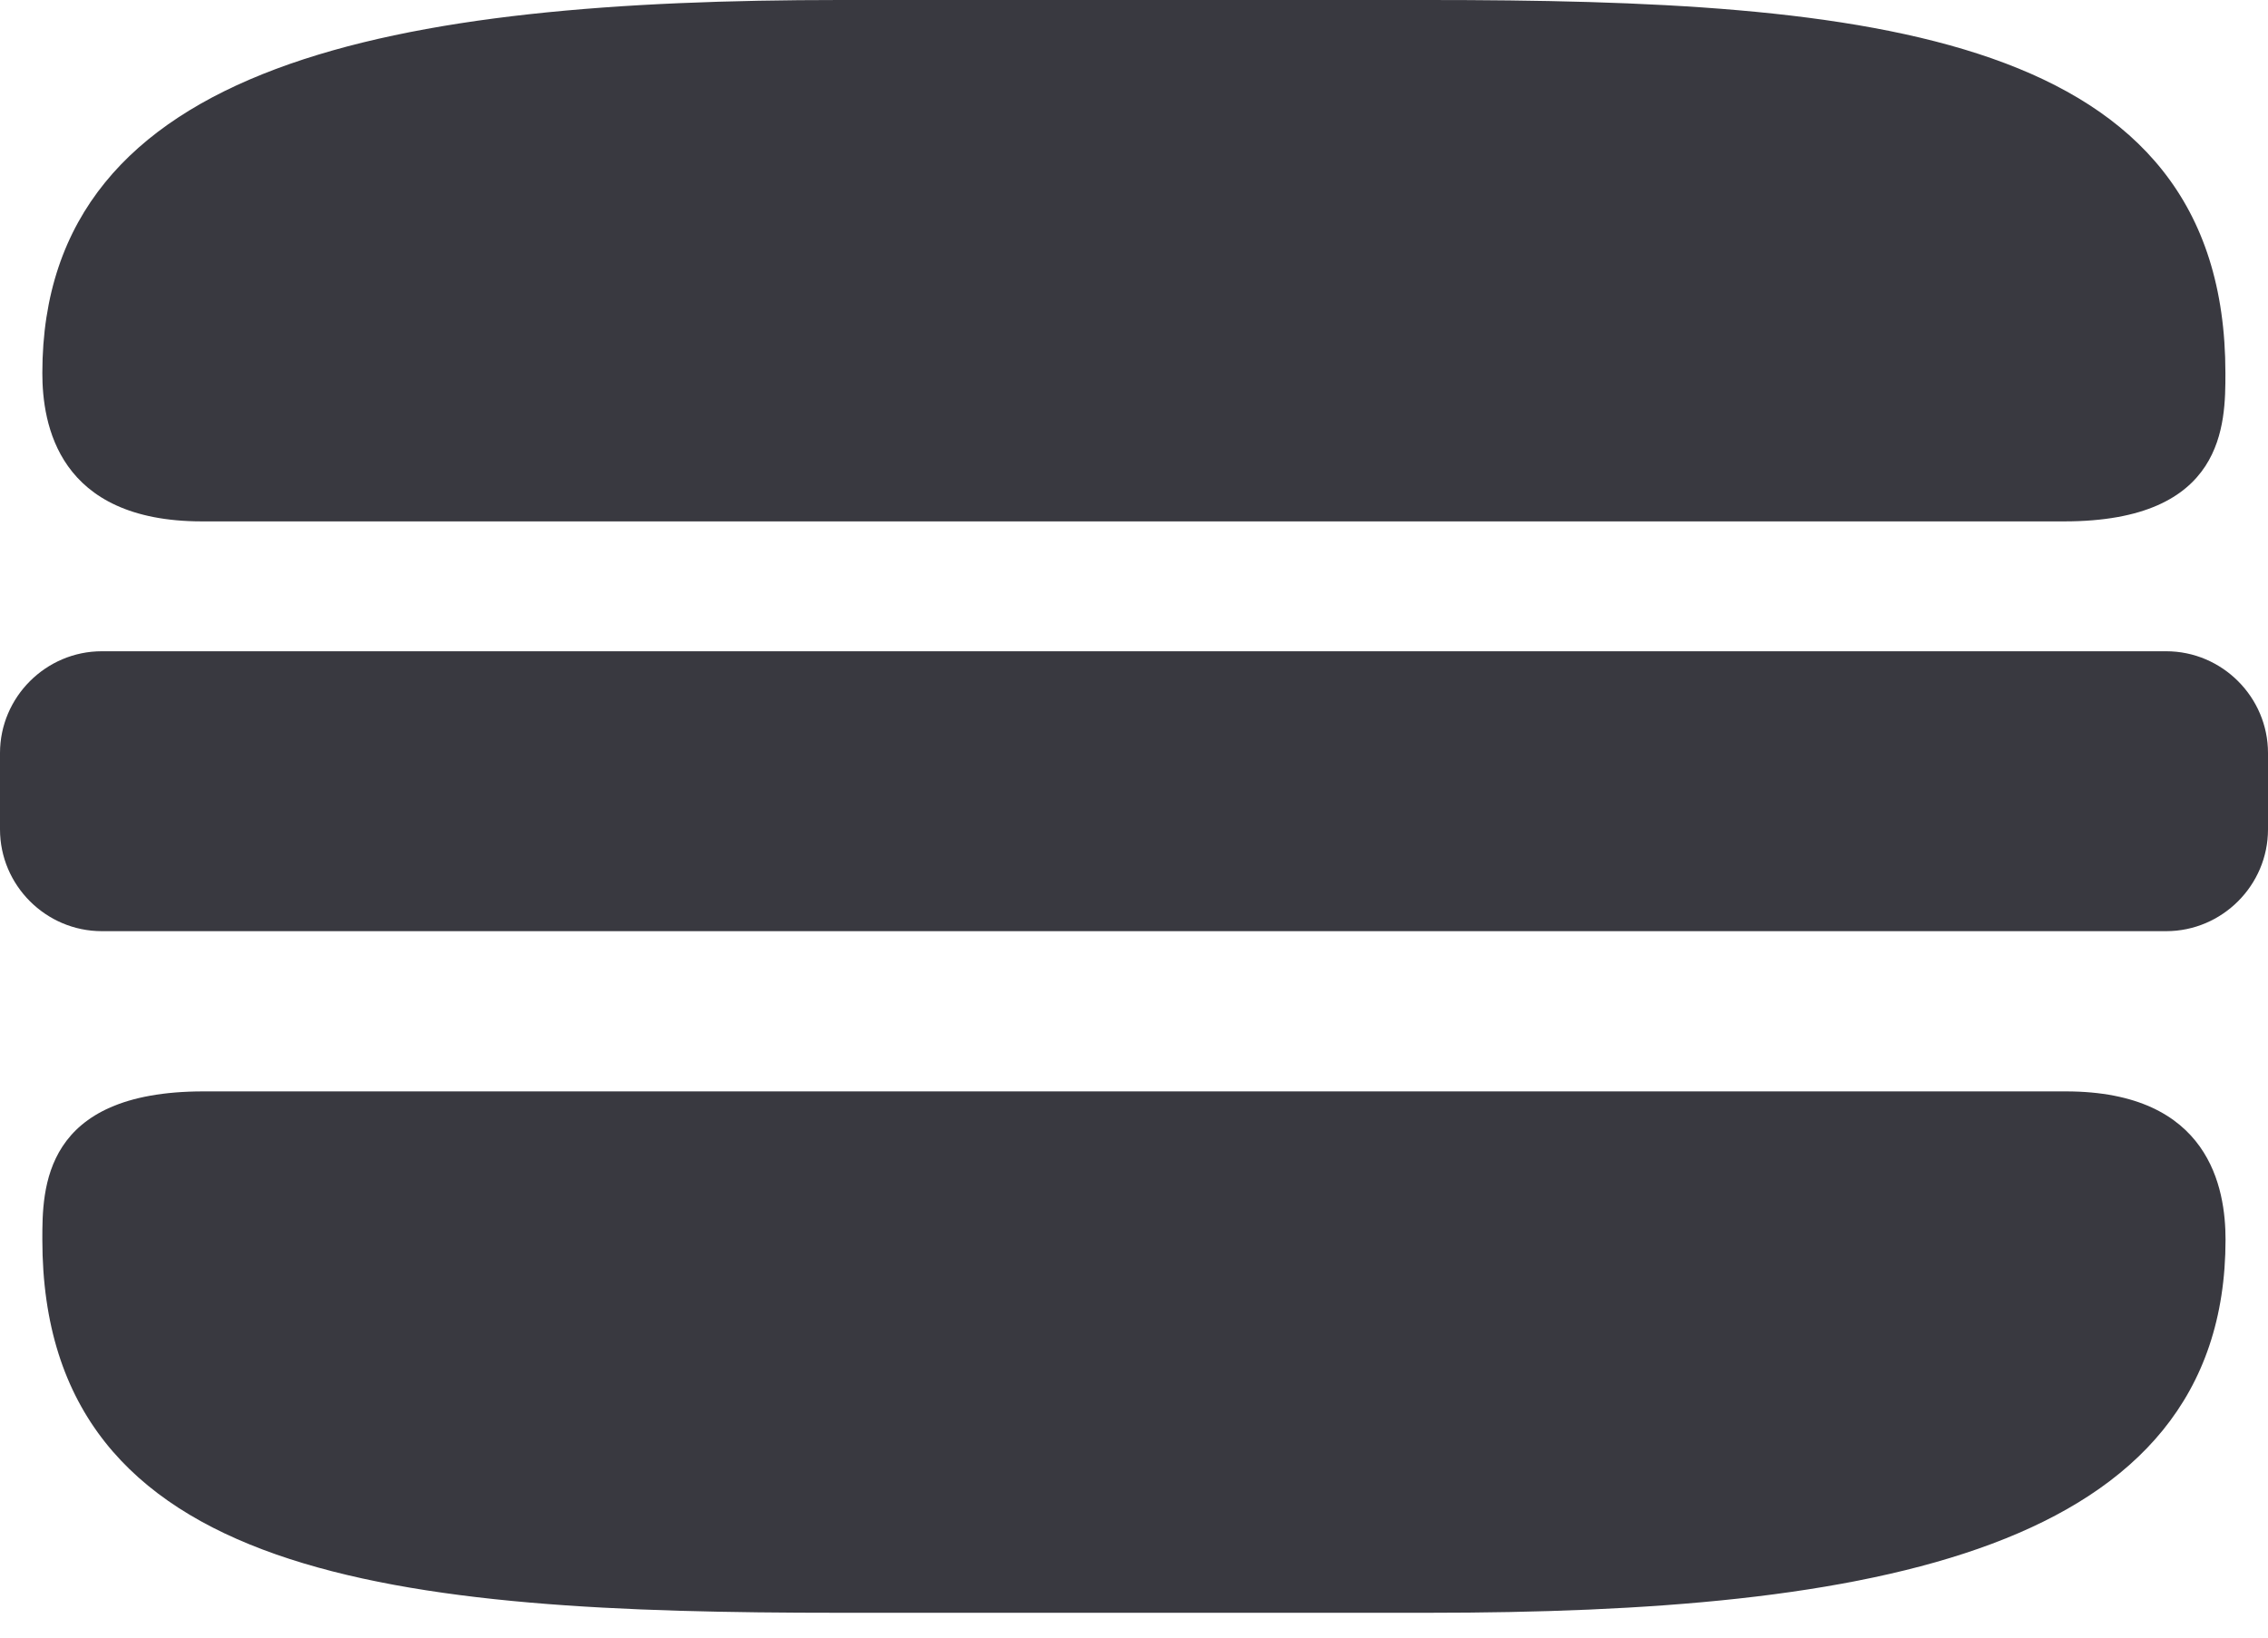
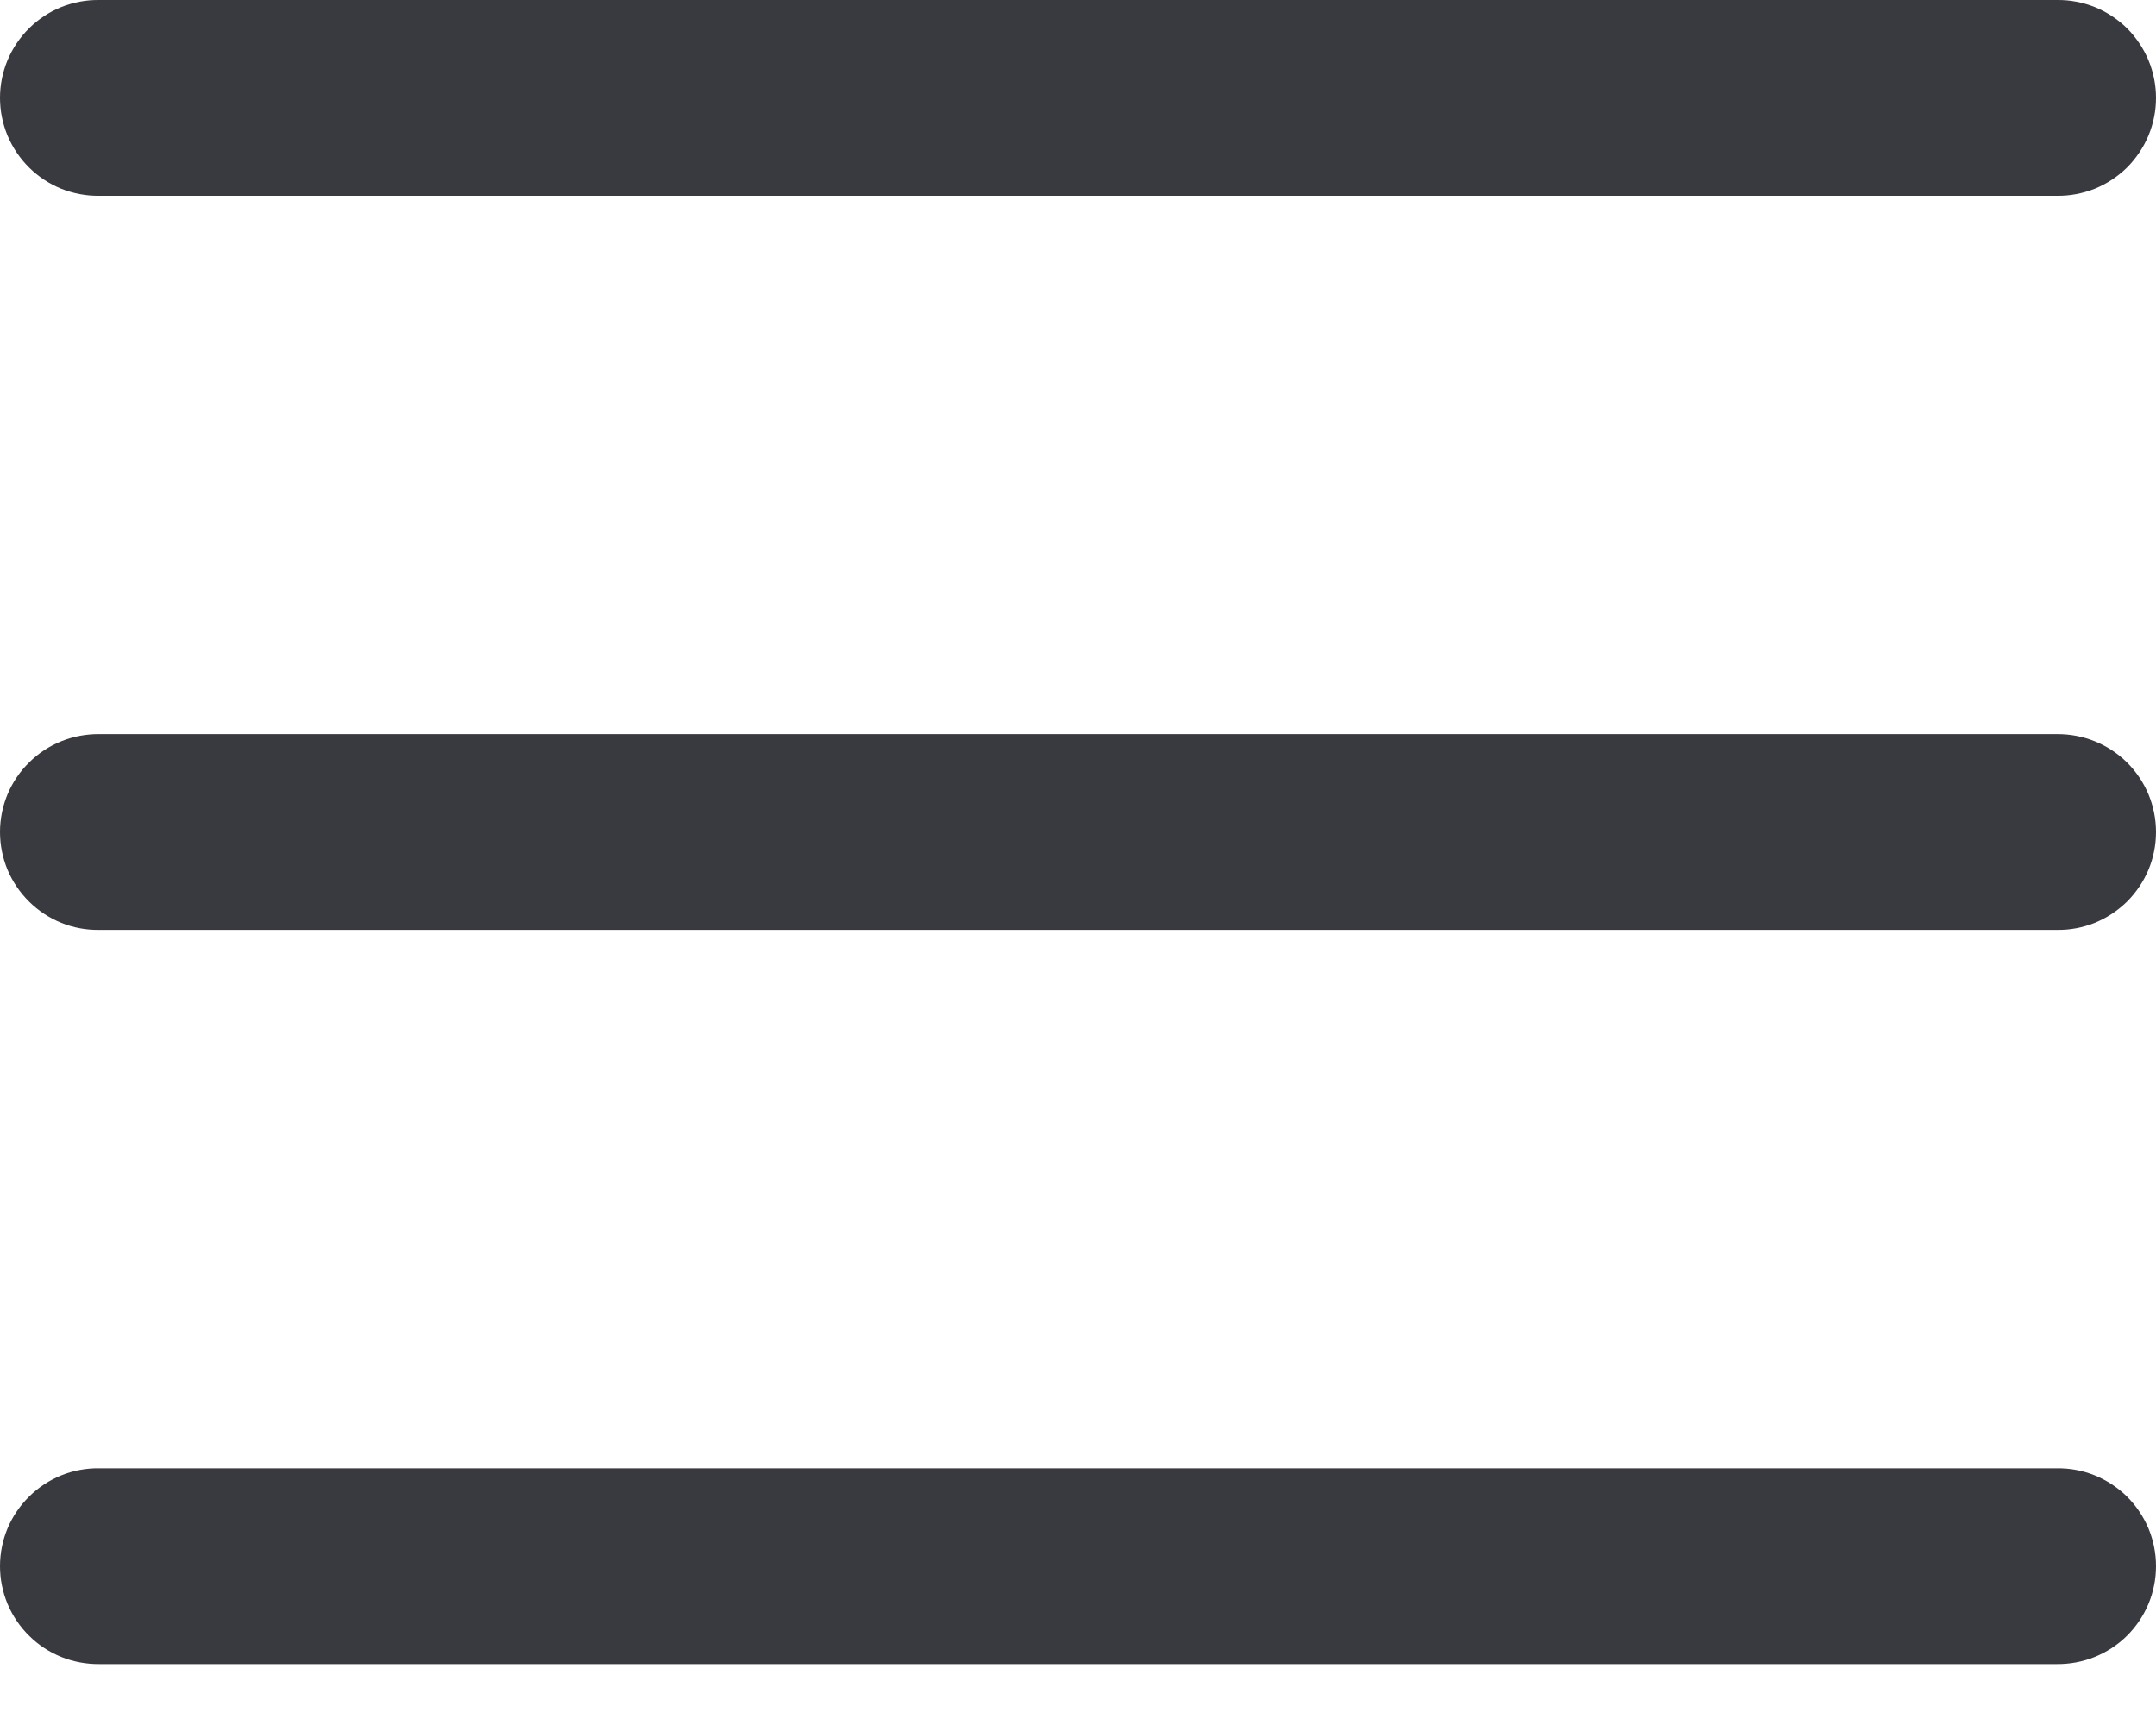
- <svg xmlns="http://www.w3.org/2000/svg" width="18" height="13" viewBox="0 0 18 13">
-   <path d="M1.615 8.664C0.336 8.664 0.336 9.438 0.336 9.84C0.336 12.554 3.17 12.803 6.665 12.803H11.333C14.829 12.803 17.663 12.33 17.663 9.84C17.663 9.438 17.54 8.664 16.395 8.664H1.615Z" fill="#393940" />
-   <path d="M16.383 4.139C17.662 4.139 17.662 3.364 17.662 2.962C17.662 0.249 14.828 -0 11.333 -0L6.665 -0C3.169 -0 0.336 0.473 0.336 2.962C0.336 3.364 0.458 4.139 1.603 4.139L16.383 4.139Z" fill="#393940" />
-   <path d="M18 6.584C18 7.028 17.636 7.392 17.192 7.392H0.808C0.364 7.392 0 7.028 0 6.584V5.978C0 5.534 0.364 5.17 0.808 5.17H17.192C17.636 5.17 18 5.534 18 5.978V6.584Z" fill="#393940" />
+ <svg xmlns="http://www.w3.org/2000/svg" width="20" height="16" viewBox="0 0 20 16" fill="none">
+   <path d="M0.921 9.07982e-05C0.801 -0.002 0.681 0.021 0.569 0.065C0.458 0.11 0.356 0.177 0.271 0.261C0.185 0.346 0.117 0.447 0.07 0.558C0.024 0.669 0 0.788 0 0.908C0 1.028 0.024 1.147 0.07 1.258C0.117 1.369 0.185 1.47 0.271 1.555C0.356 1.639 0.458 1.706 0.569 1.751C0.681 1.795 0.801 1.818 0.921 1.816H19.079C19.2 1.818 19.319 1.795 19.431 1.751C19.542 1.706 19.644 1.639 19.73 1.555C19.815 1.47 19.883 1.369 19.93 1.258C19.976 1.147 20 1.028 20 0.908C20 0.788 19.976 0.669 19.93 0.558C19.883 0.447 19.815 0.346 19.73 0.261C19.644 0.177 19.542 0.11 19.431 0.065C19.319 0.021 19.2 -0.002 19.079 9.07982e-05H0.921ZM0.921 6.809C0.801 6.808 0.681 6.83 0.569 6.875C0.458 6.92 0.356 6.986 0.271 7.071C0.185 7.155 0.117 7.256 0.07 7.367C0.024 7.478 0 7.597 0 7.717C0 7.838 0.024 7.957 0.07 8.068C0.117 8.179 0.185 8.279 0.271 8.364C0.356 8.448 0.458 8.515 0.569 8.56C0.681 8.605 0.801 8.627 0.921 8.625H19.079C19.2 8.627 19.319 8.605 19.431 8.56C19.542 8.515 19.644 8.448 19.73 8.364C19.815 8.279 19.883 8.179 19.93 8.068C19.976 7.957 20 7.838 20 7.717C20 7.597 19.976 7.478 19.93 7.367C19.883 7.256 19.815 7.155 19.73 7.071C19.644 6.986 19.542 6.92 19.431 6.875C19.319 6.83 19.2 6.808 19.079 6.809H0.921ZM0.921 13.619C0.801 13.617 0.681 13.639 0.569 13.684C0.458 13.729 0.356 13.796 0.271 13.88C0.185 13.965 0.117 14.065 0.07 14.176C0.024 14.287 0 14.406 0 14.527C0 14.647 0.024 14.766 0.07 14.877C0.117 14.988 0.185 15.089 0.271 15.173C0.356 15.258 0.458 15.324 0.569 15.369C0.681 15.414 0.801 15.436 0.921 15.435H19.079C19.2 15.436 19.319 15.414 19.431 15.369C19.542 15.324 19.644 15.258 19.73 15.173C19.815 15.089 19.883 14.988 19.93 14.877C19.976 14.766 20 14.647 20 14.527C20 14.406 19.976 14.287 19.93 14.176C19.883 14.065 19.815 13.965 19.73 13.88C19.644 13.796 19.542 13.729 19.431 13.684C19.319 13.639 19.2 13.617 19.079 13.619H0.921Z" fill="#393940" />
</svg>
